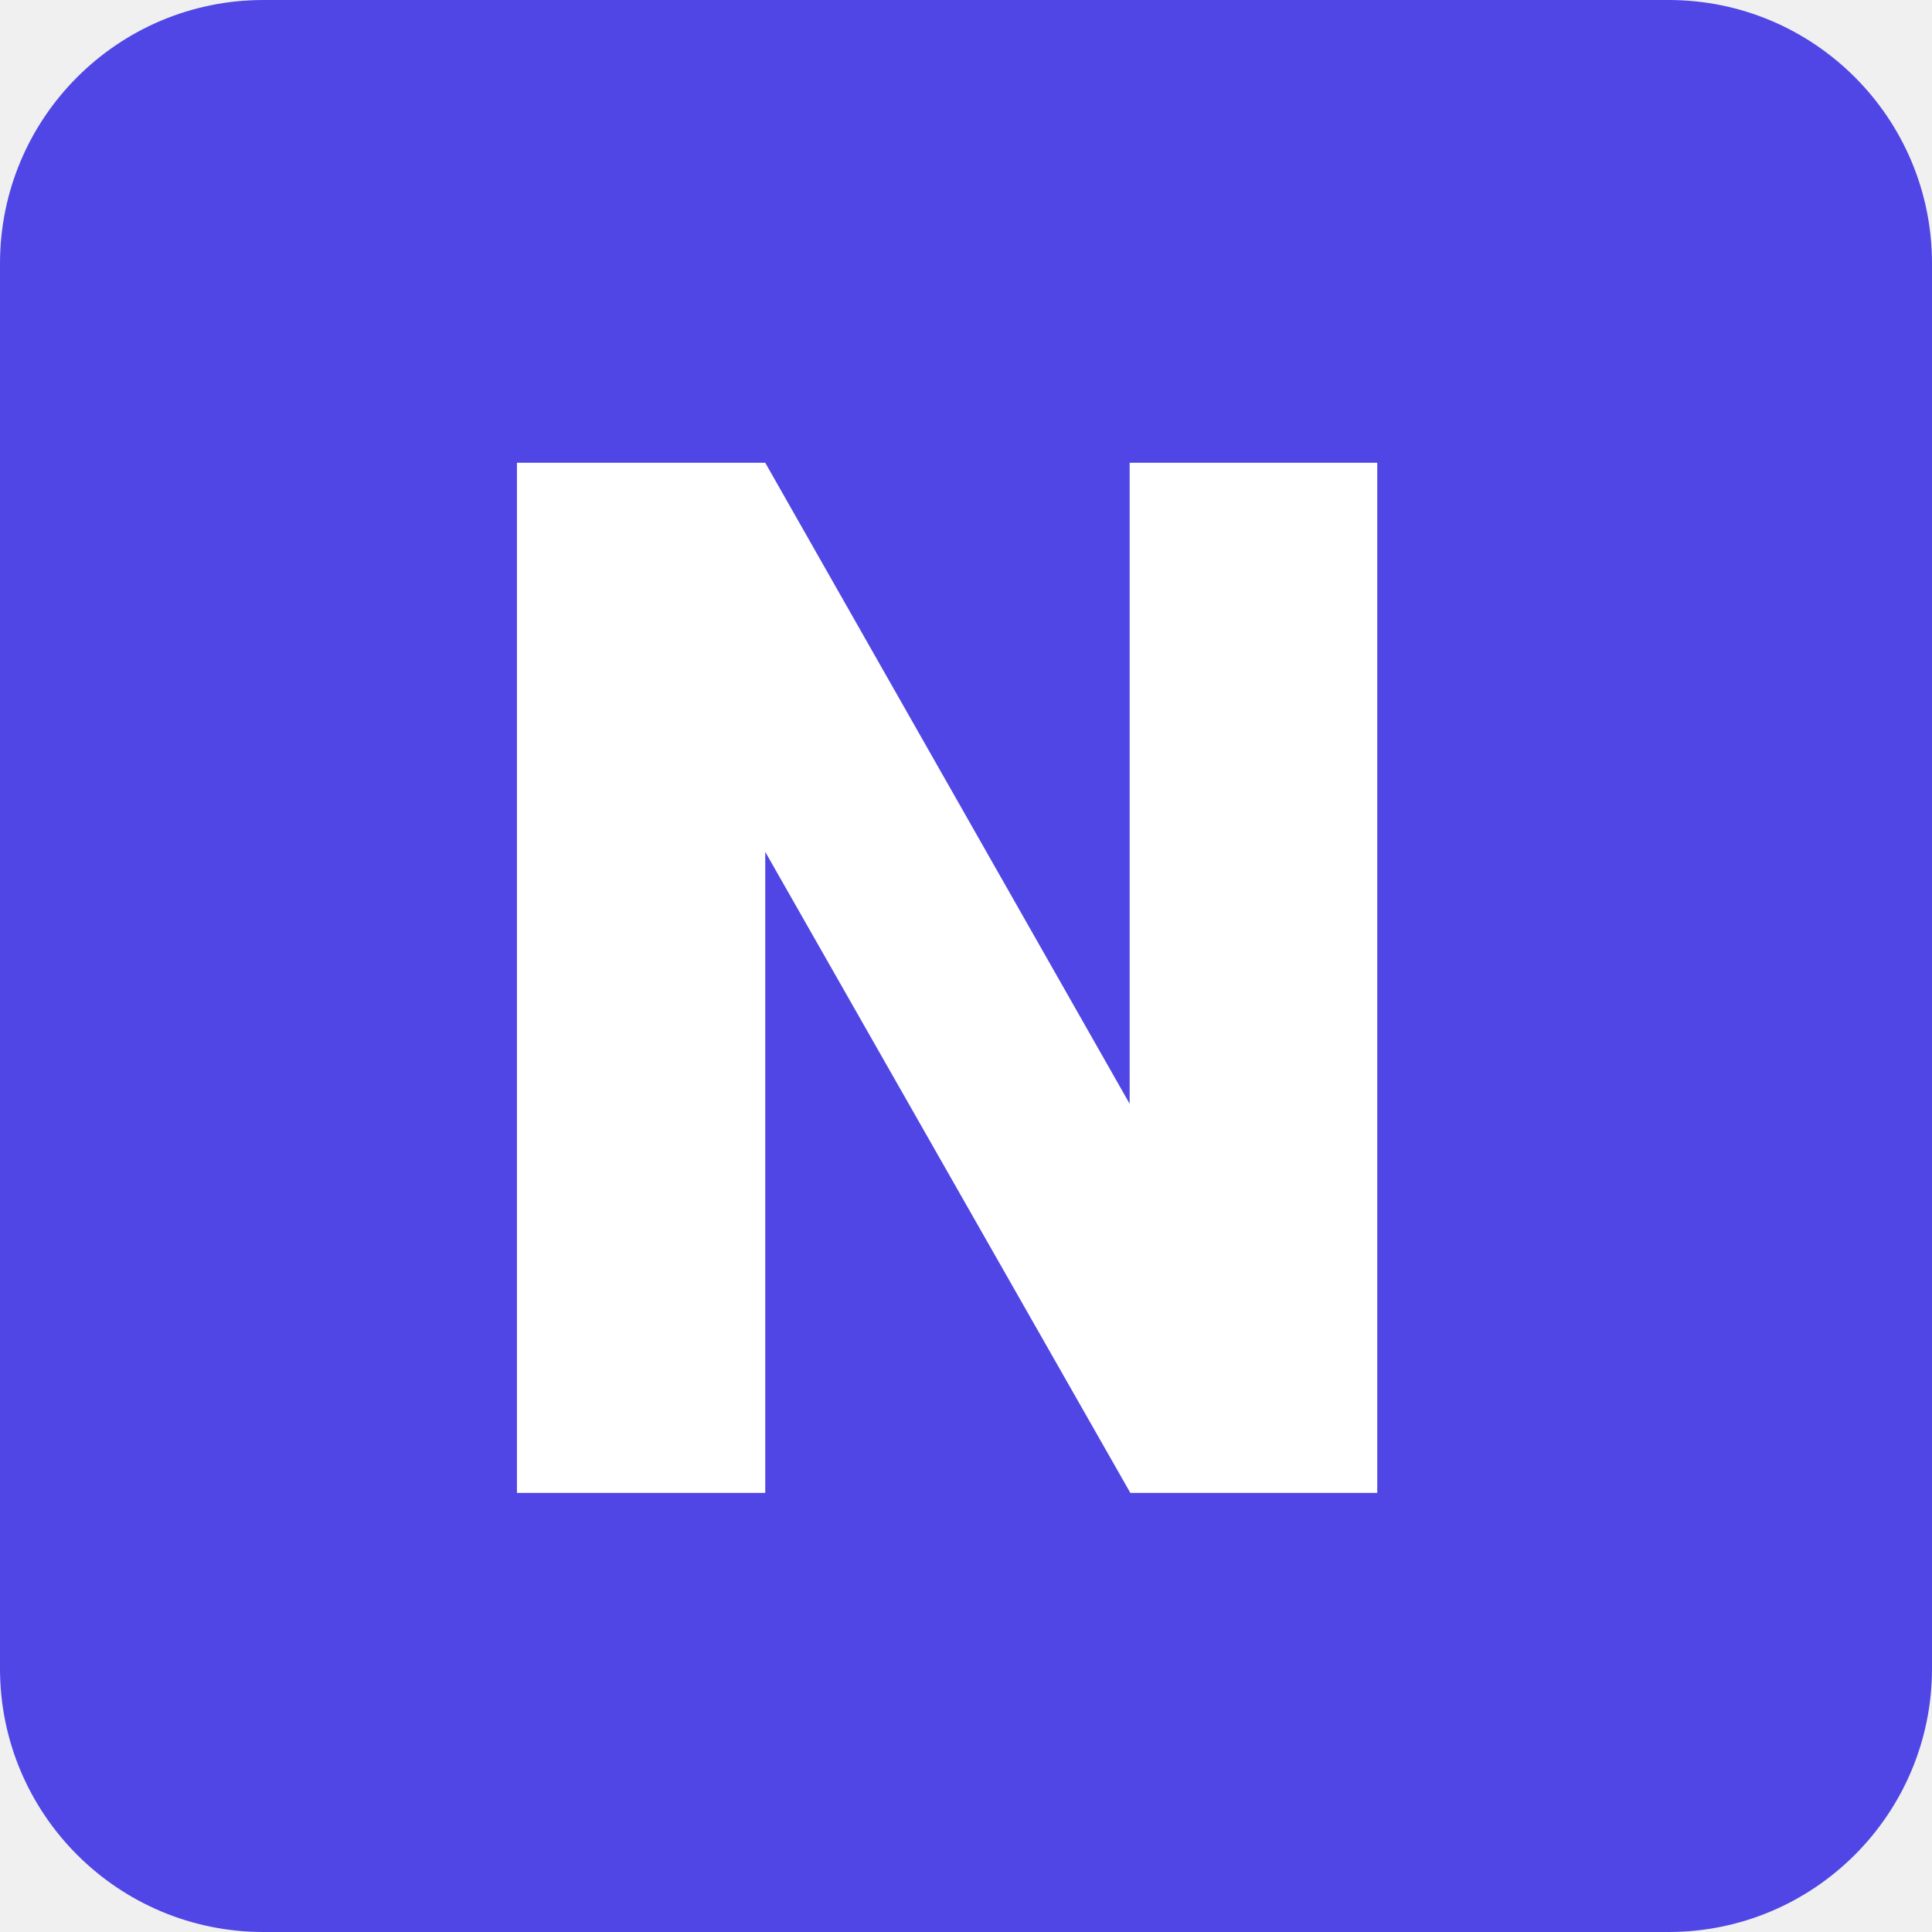
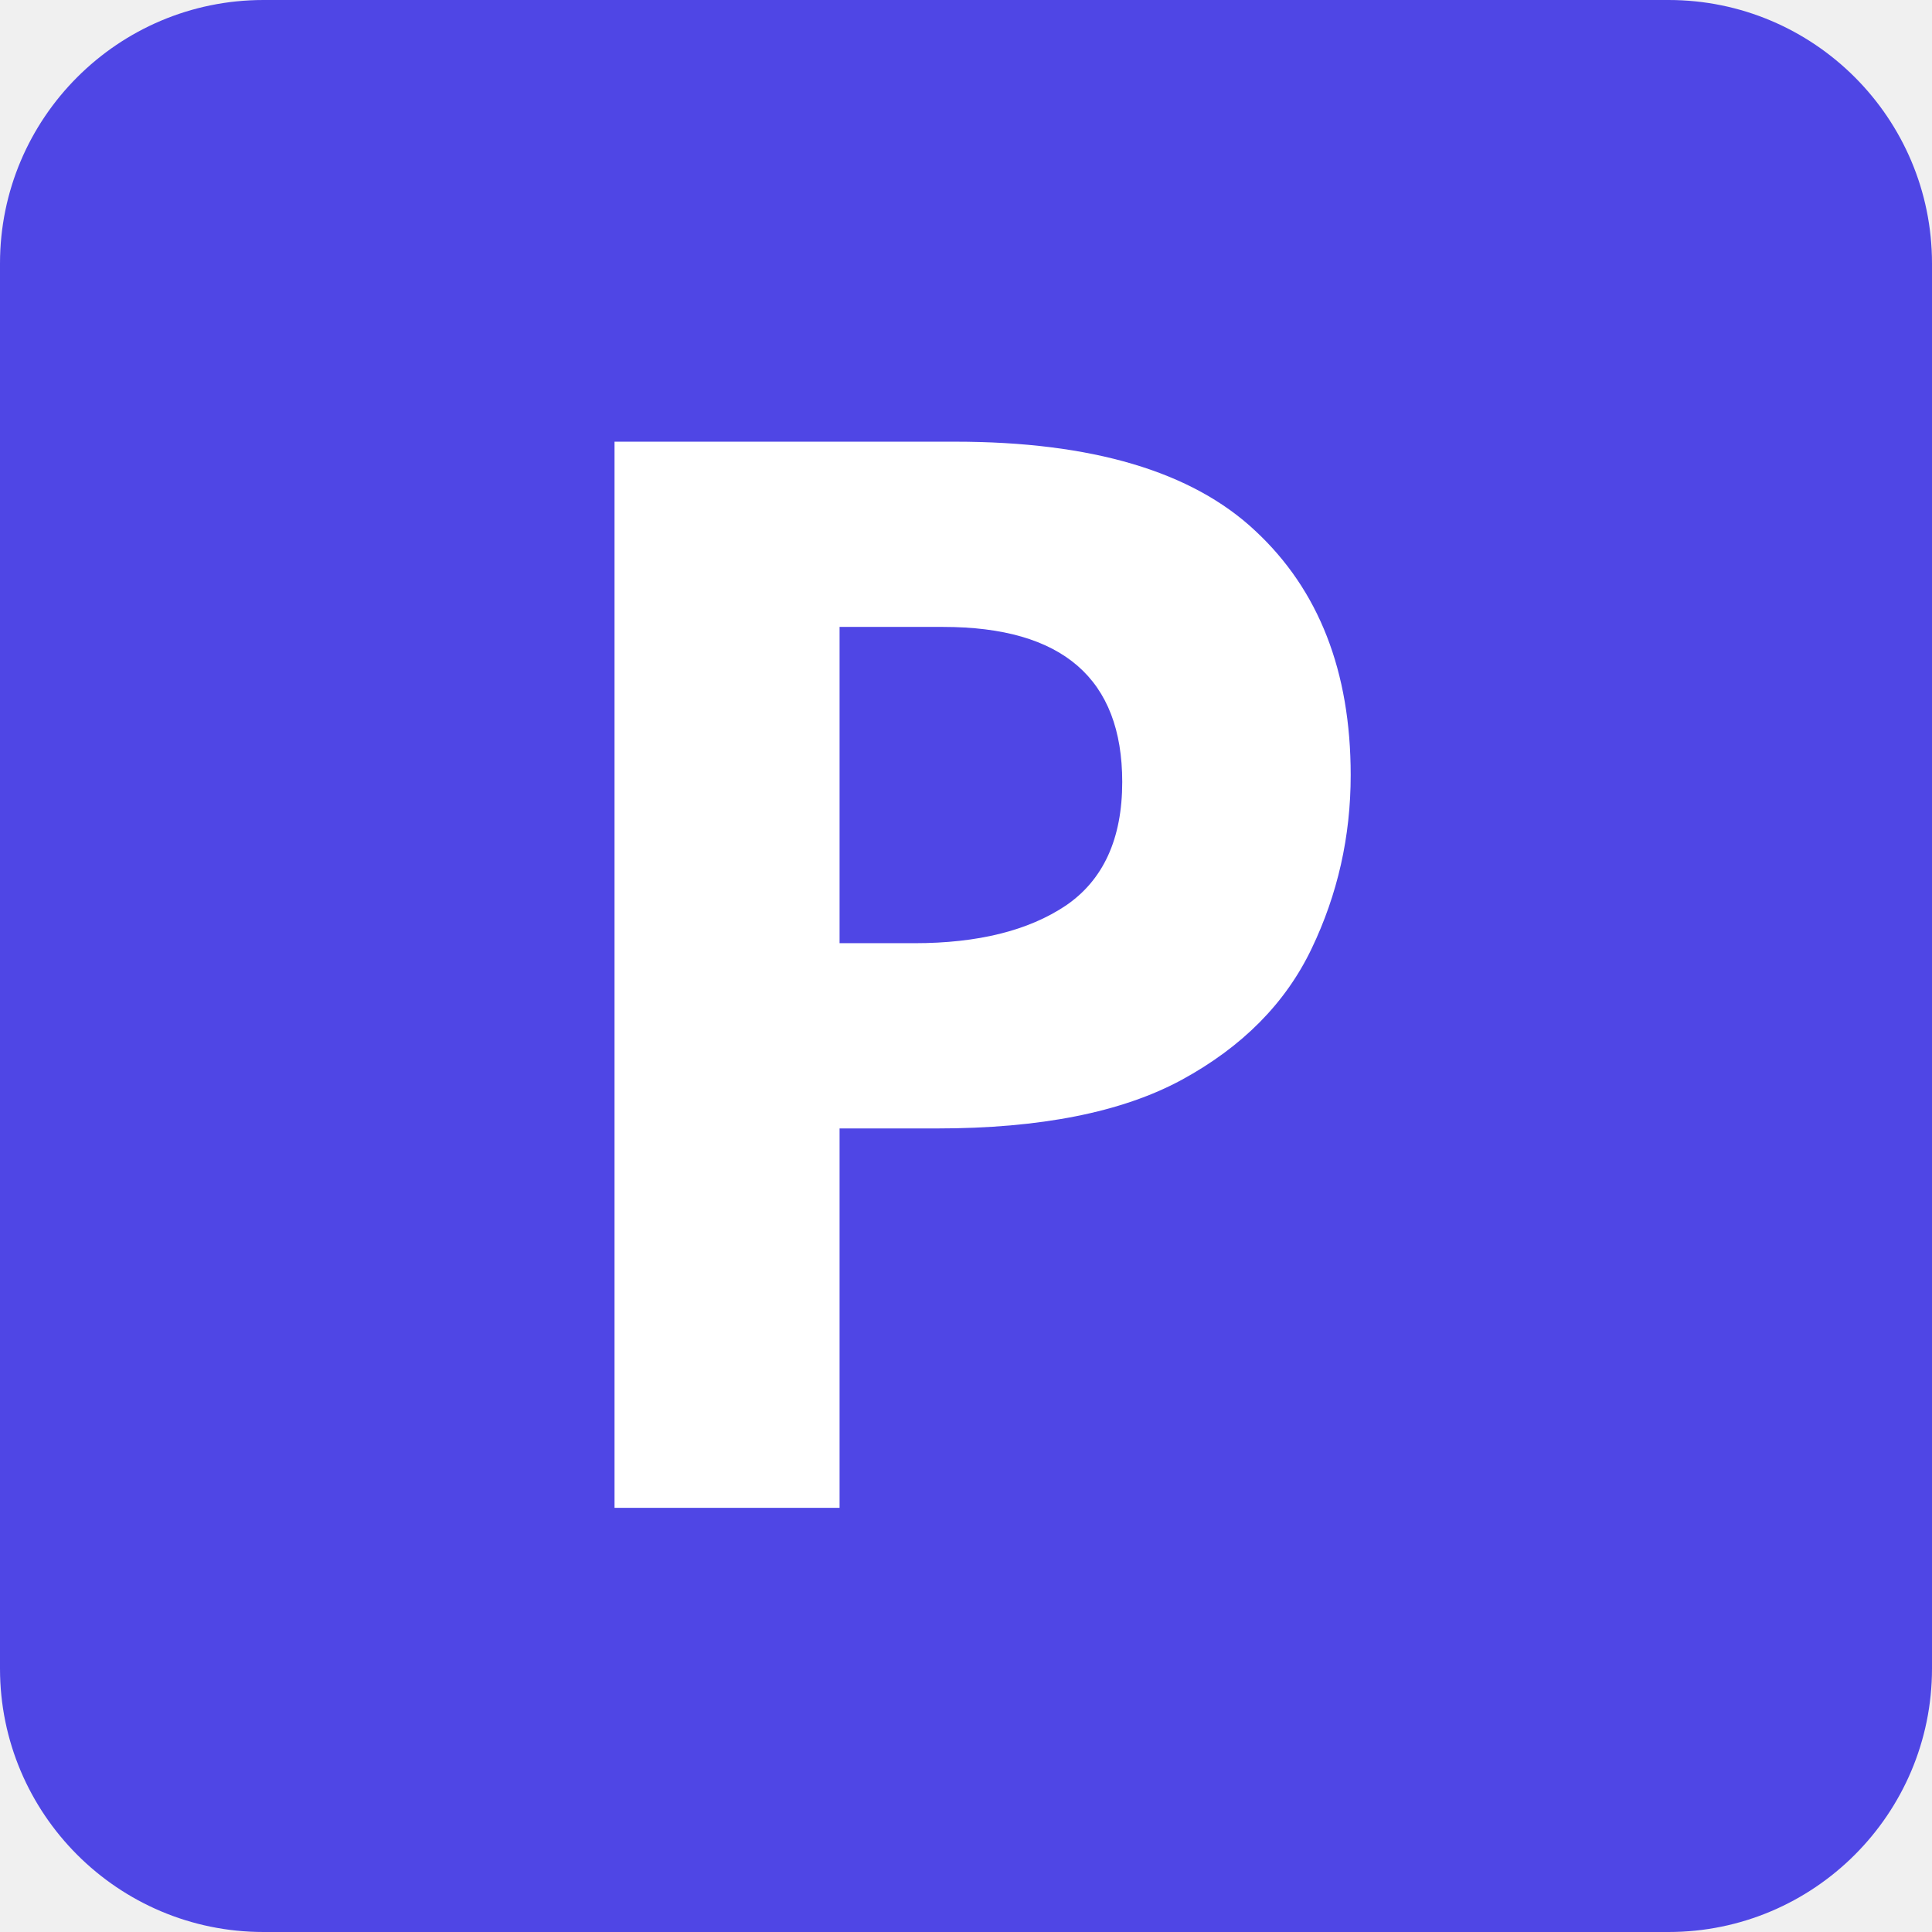
- <svg xmlns="http://www.w3.org/2000/svg" width="44" height="44" viewBox="0 0 44 44" fill="none">
-   <rect width="44" height="44" rx="6" fill="#4F46E5" />
-   <path d="M31.366 34H25.743L17.428 19.401V34H11.773V10.539H17.428L25.727 25.138V10.539H31.366V34Z" fill="white" />
+ <svg xmlns="http://www.w3.org/2000/svg" width="100%" height="100%" viewBox="0 0 44 44" version="1.1" xml:space="preserve" style="fill-rule:evenodd;clip-rule:evenodd;stroke-linejoin:round;stroke-miterlimit:2;">
+   <path d="M44,6C44,2.689 41.311,0 38,0L6,0C2.689,0 0,2.689 0,6L0,38C0,41.311 2.689,44 6,44L38,44C41.311,44 44,41.311 44,38L44,6Z" style="fill:rgb(79,70,229);" />
+   <g transform="matrix(1,0,0,1,-0.840449,0.168257)">
+     <text x="11.773px" y="34.168px" style="font-family:'SegoeUI-Bold', 'Segoe UI', sans-serif;font-weight:700;font-size:34px;fill:white;">P</text>
+   </g>
</svg>
